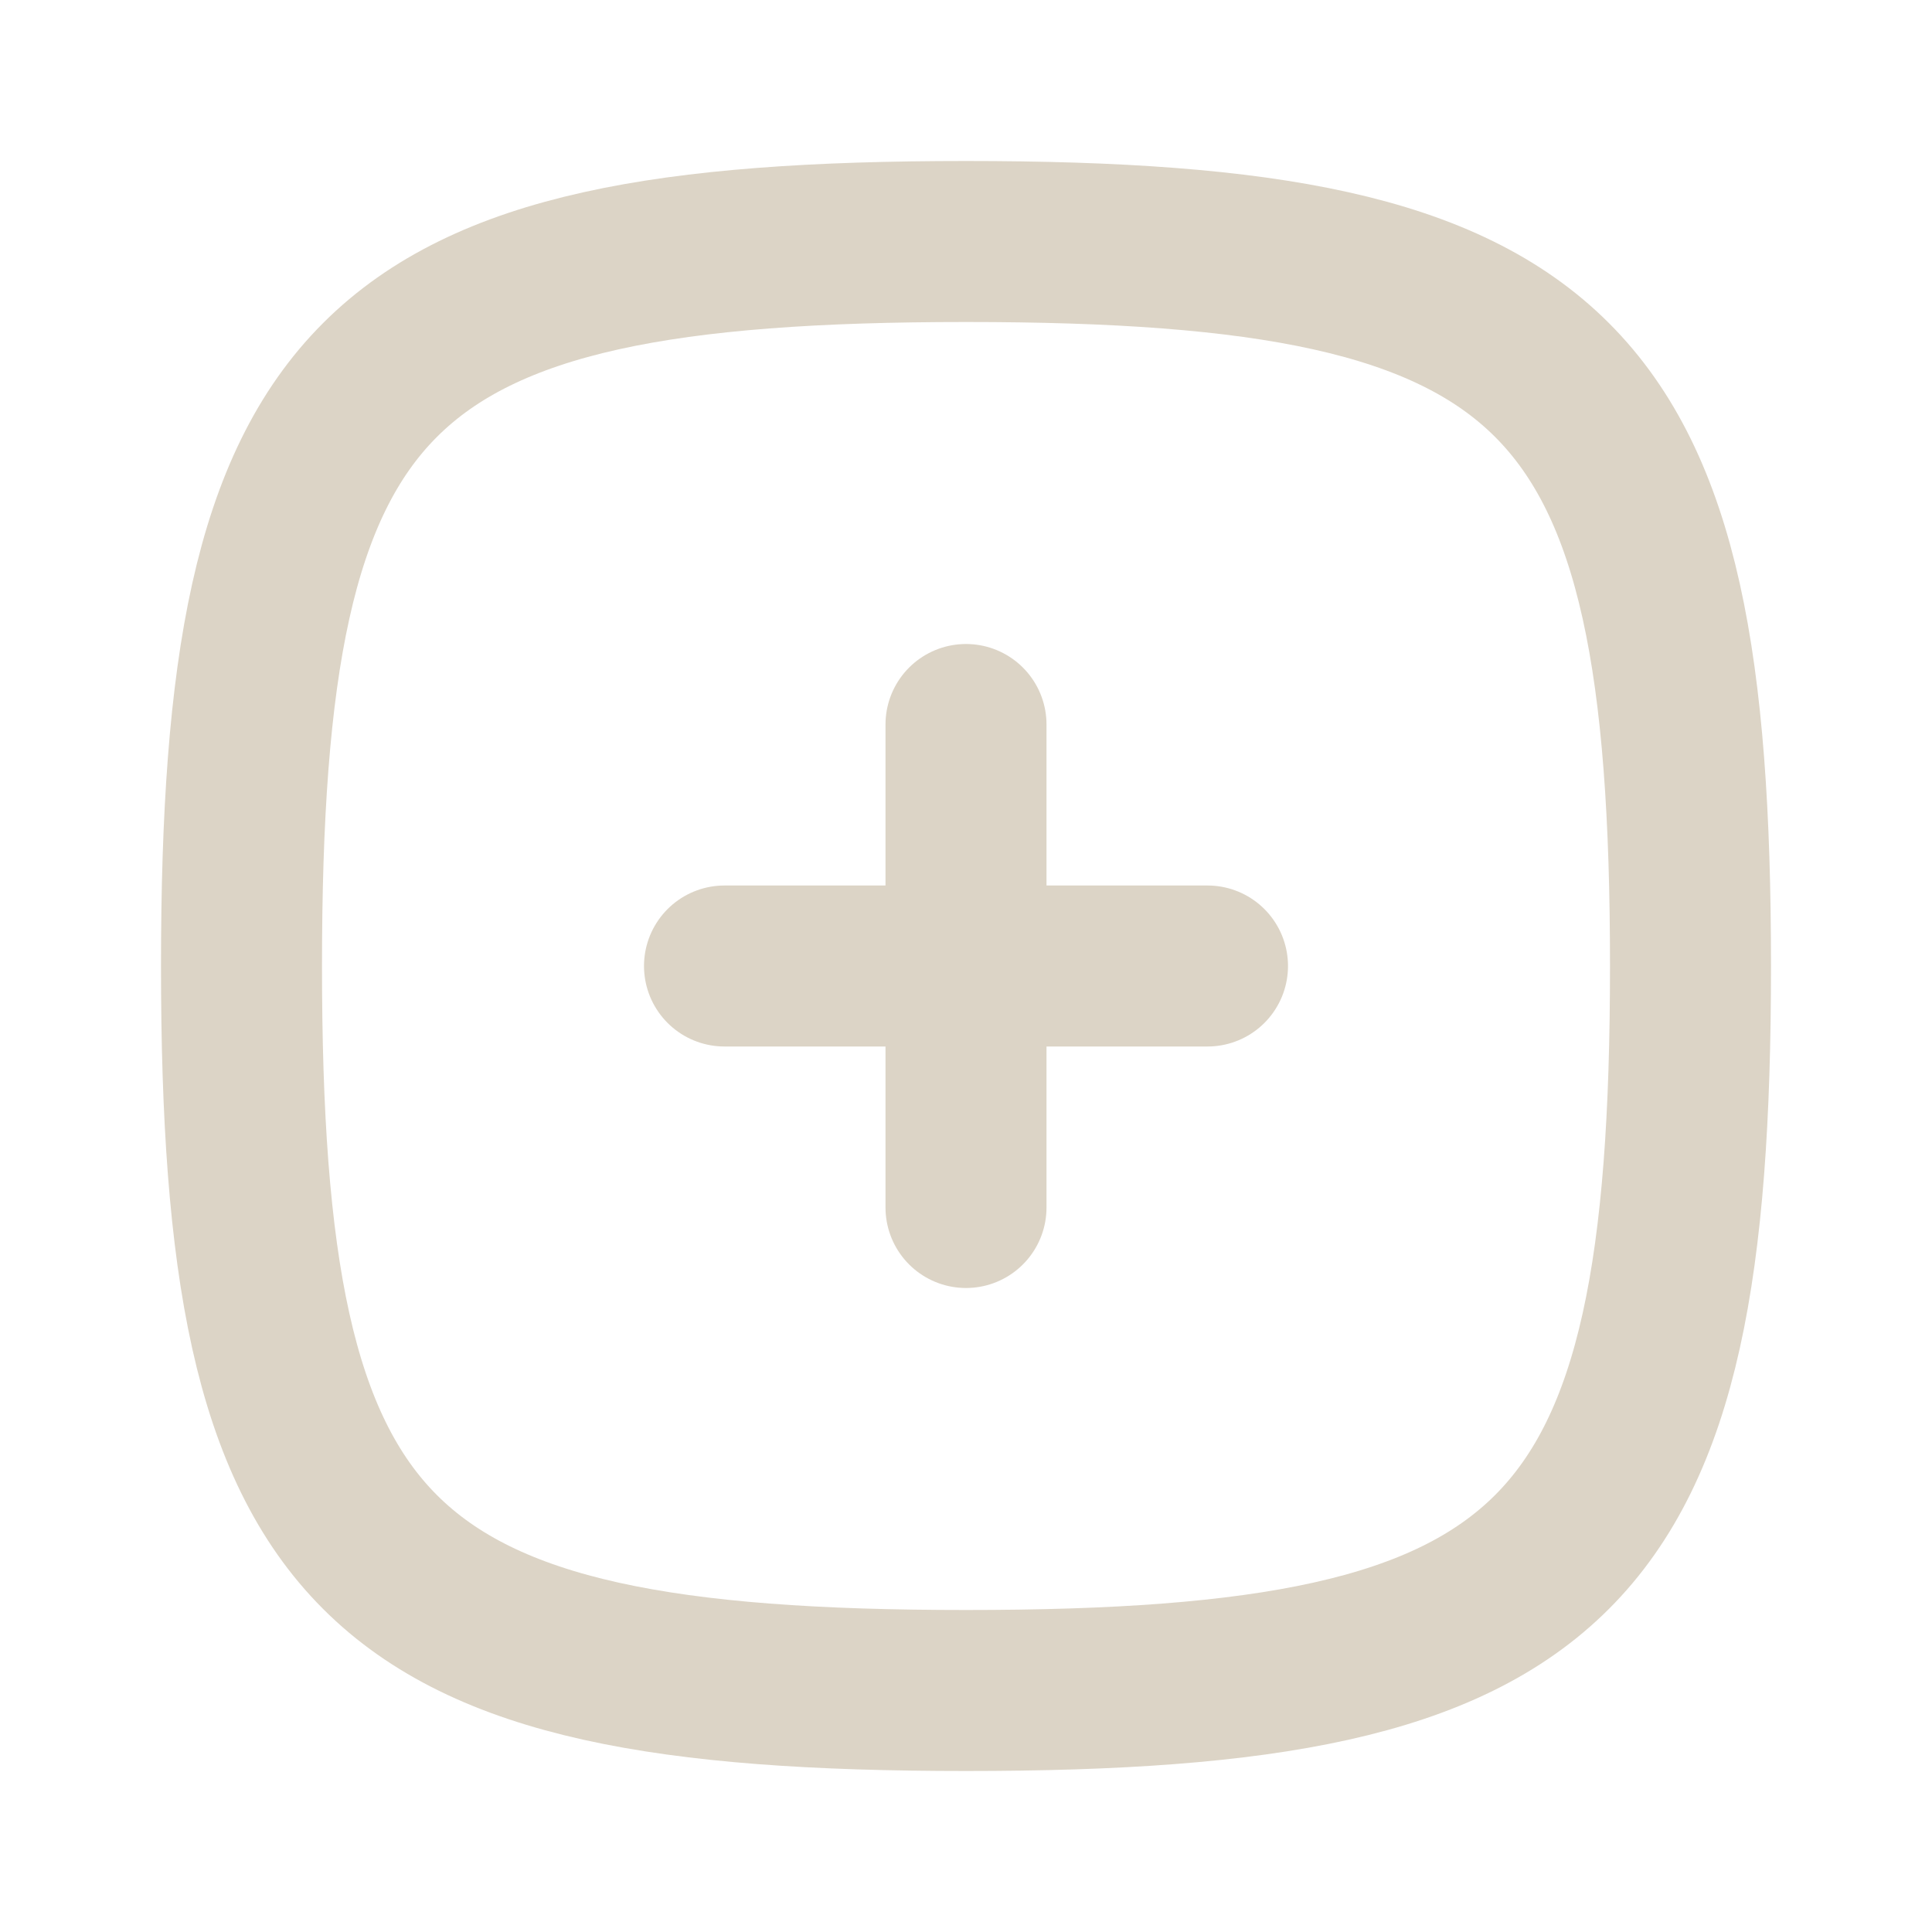
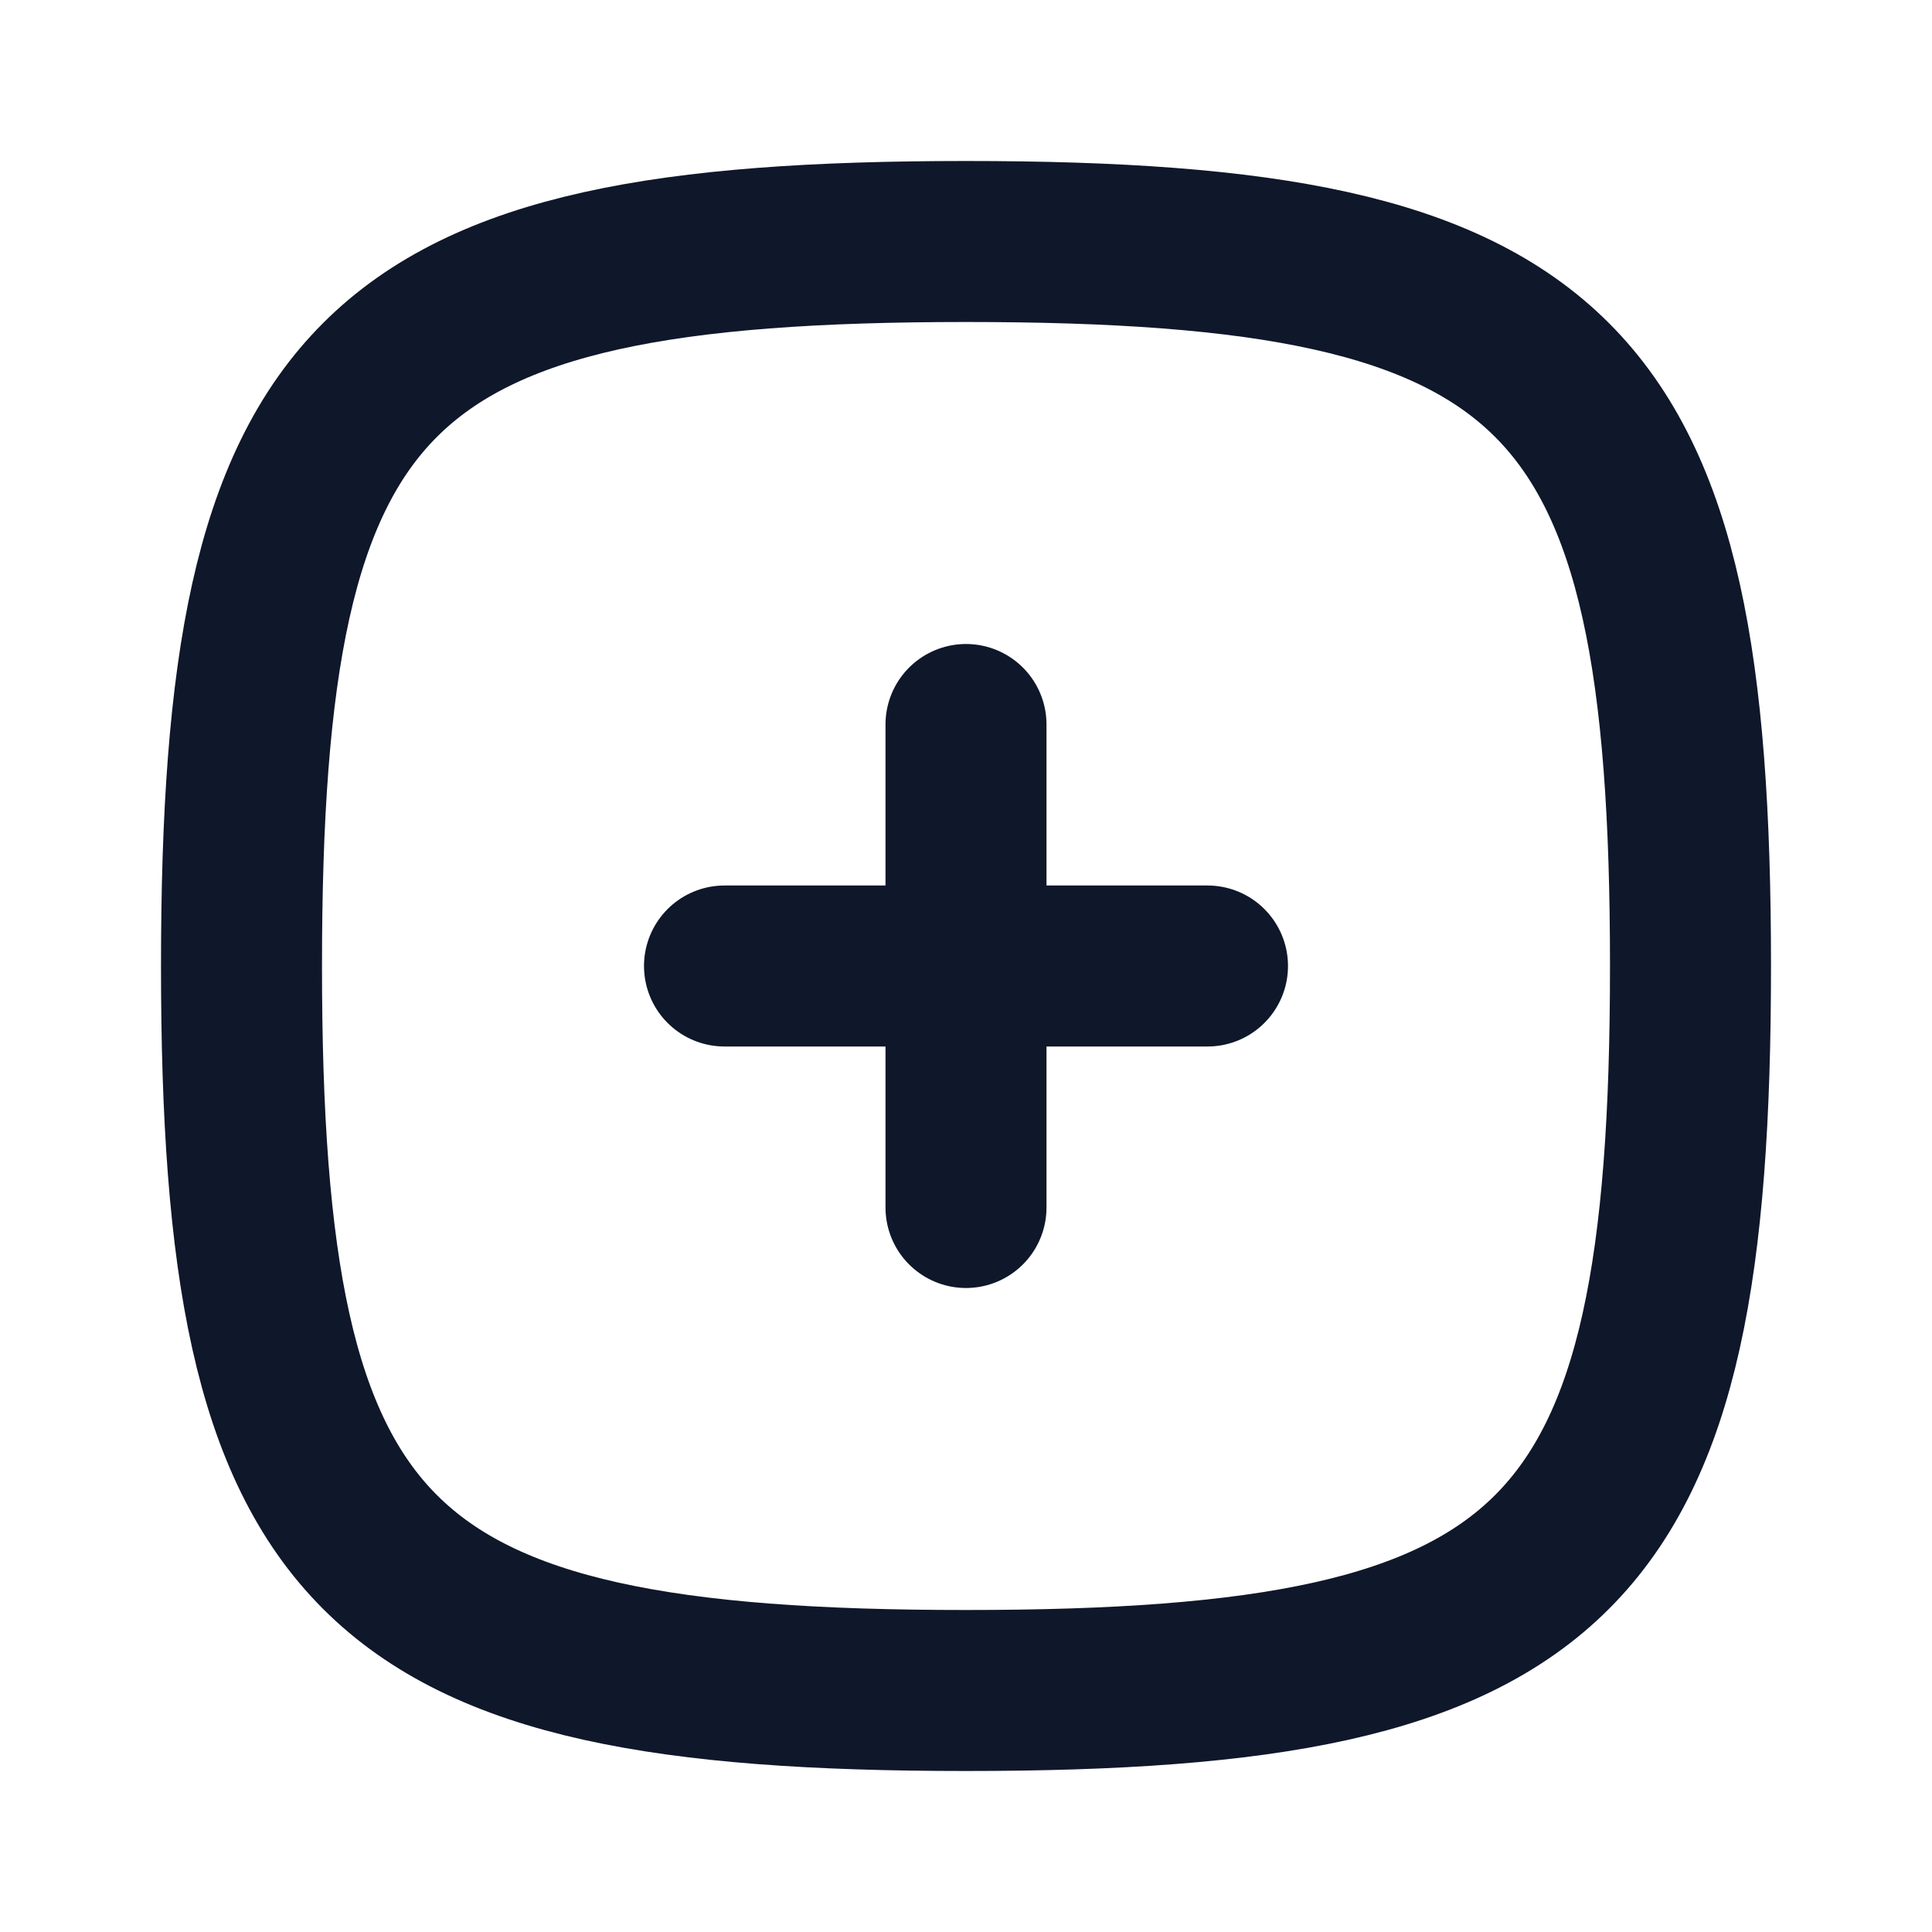
<svg xmlns="http://www.w3.org/2000/svg" width="800px" height="800px" viewBox="0 0 24 24" fill="none">
-   <path d="M9 12H15" stroke="#DCD4C6" stroke-width="2" stroke-linecap="round" stroke-linejoin="round" />
-   <path d="M12 9L12 15" stroke="#DCD4C6" stroke-width="2" stroke-linecap="round" stroke-linejoin="round" />
-   <path d="M3 12C3 4.588 4.588 3 12 3C19.412 3 21 4.588 21 12C21 19.412 19.412 21 12 21C4.588 21 3 19.412 3 12Z" stroke="#DCD4C6" stroke-width="2" />
+   <path d="M9 12H15" stroke="#0f172a" stroke-width="2" stroke-linecap="round" stroke-linejoin="round" />
+   <path d="M12 9L12 15" stroke="#0f172a" stroke-width="2" stroke-linecap="round" stroke-linejoin="round" />
+   <path d="M3 12C3 4.588 4.588 3 12 3C19.412 3 21 4.588 21 12C21 19.412 19.412 21 12 21C4.588 21 3 19.412 3 12Z" stroke="#0f172a" stroke-width="2" />
</svg>
